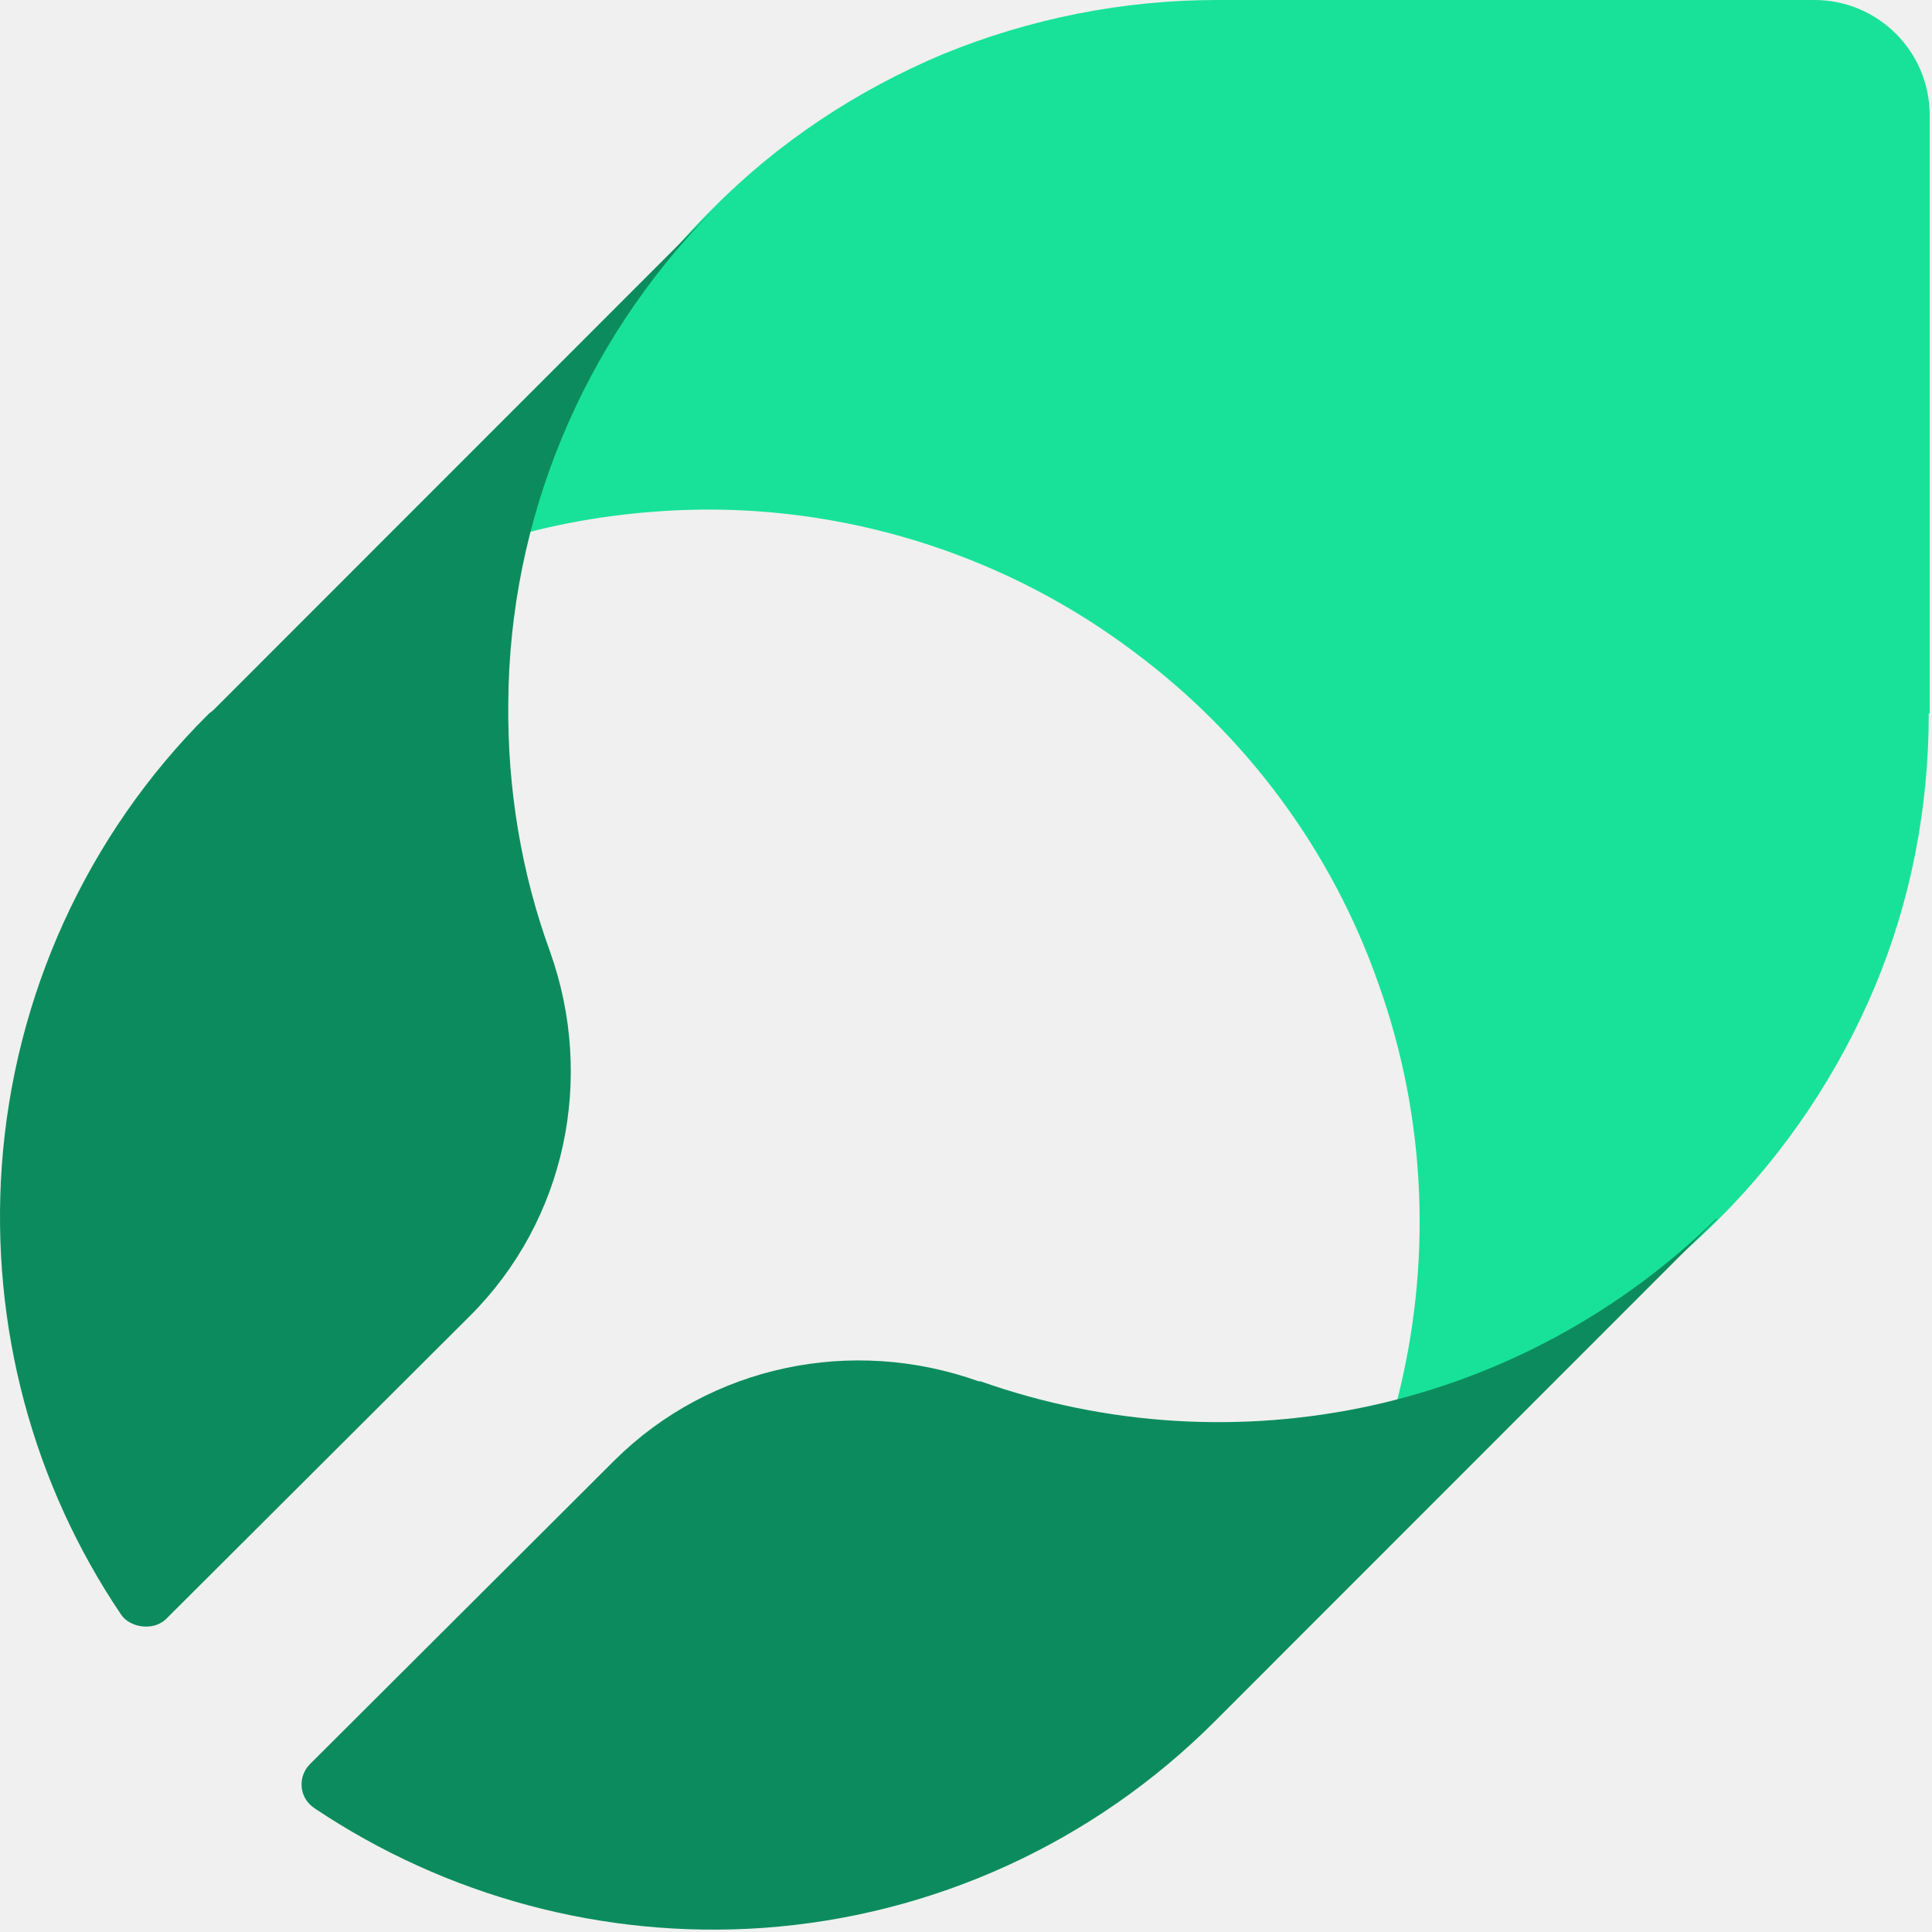
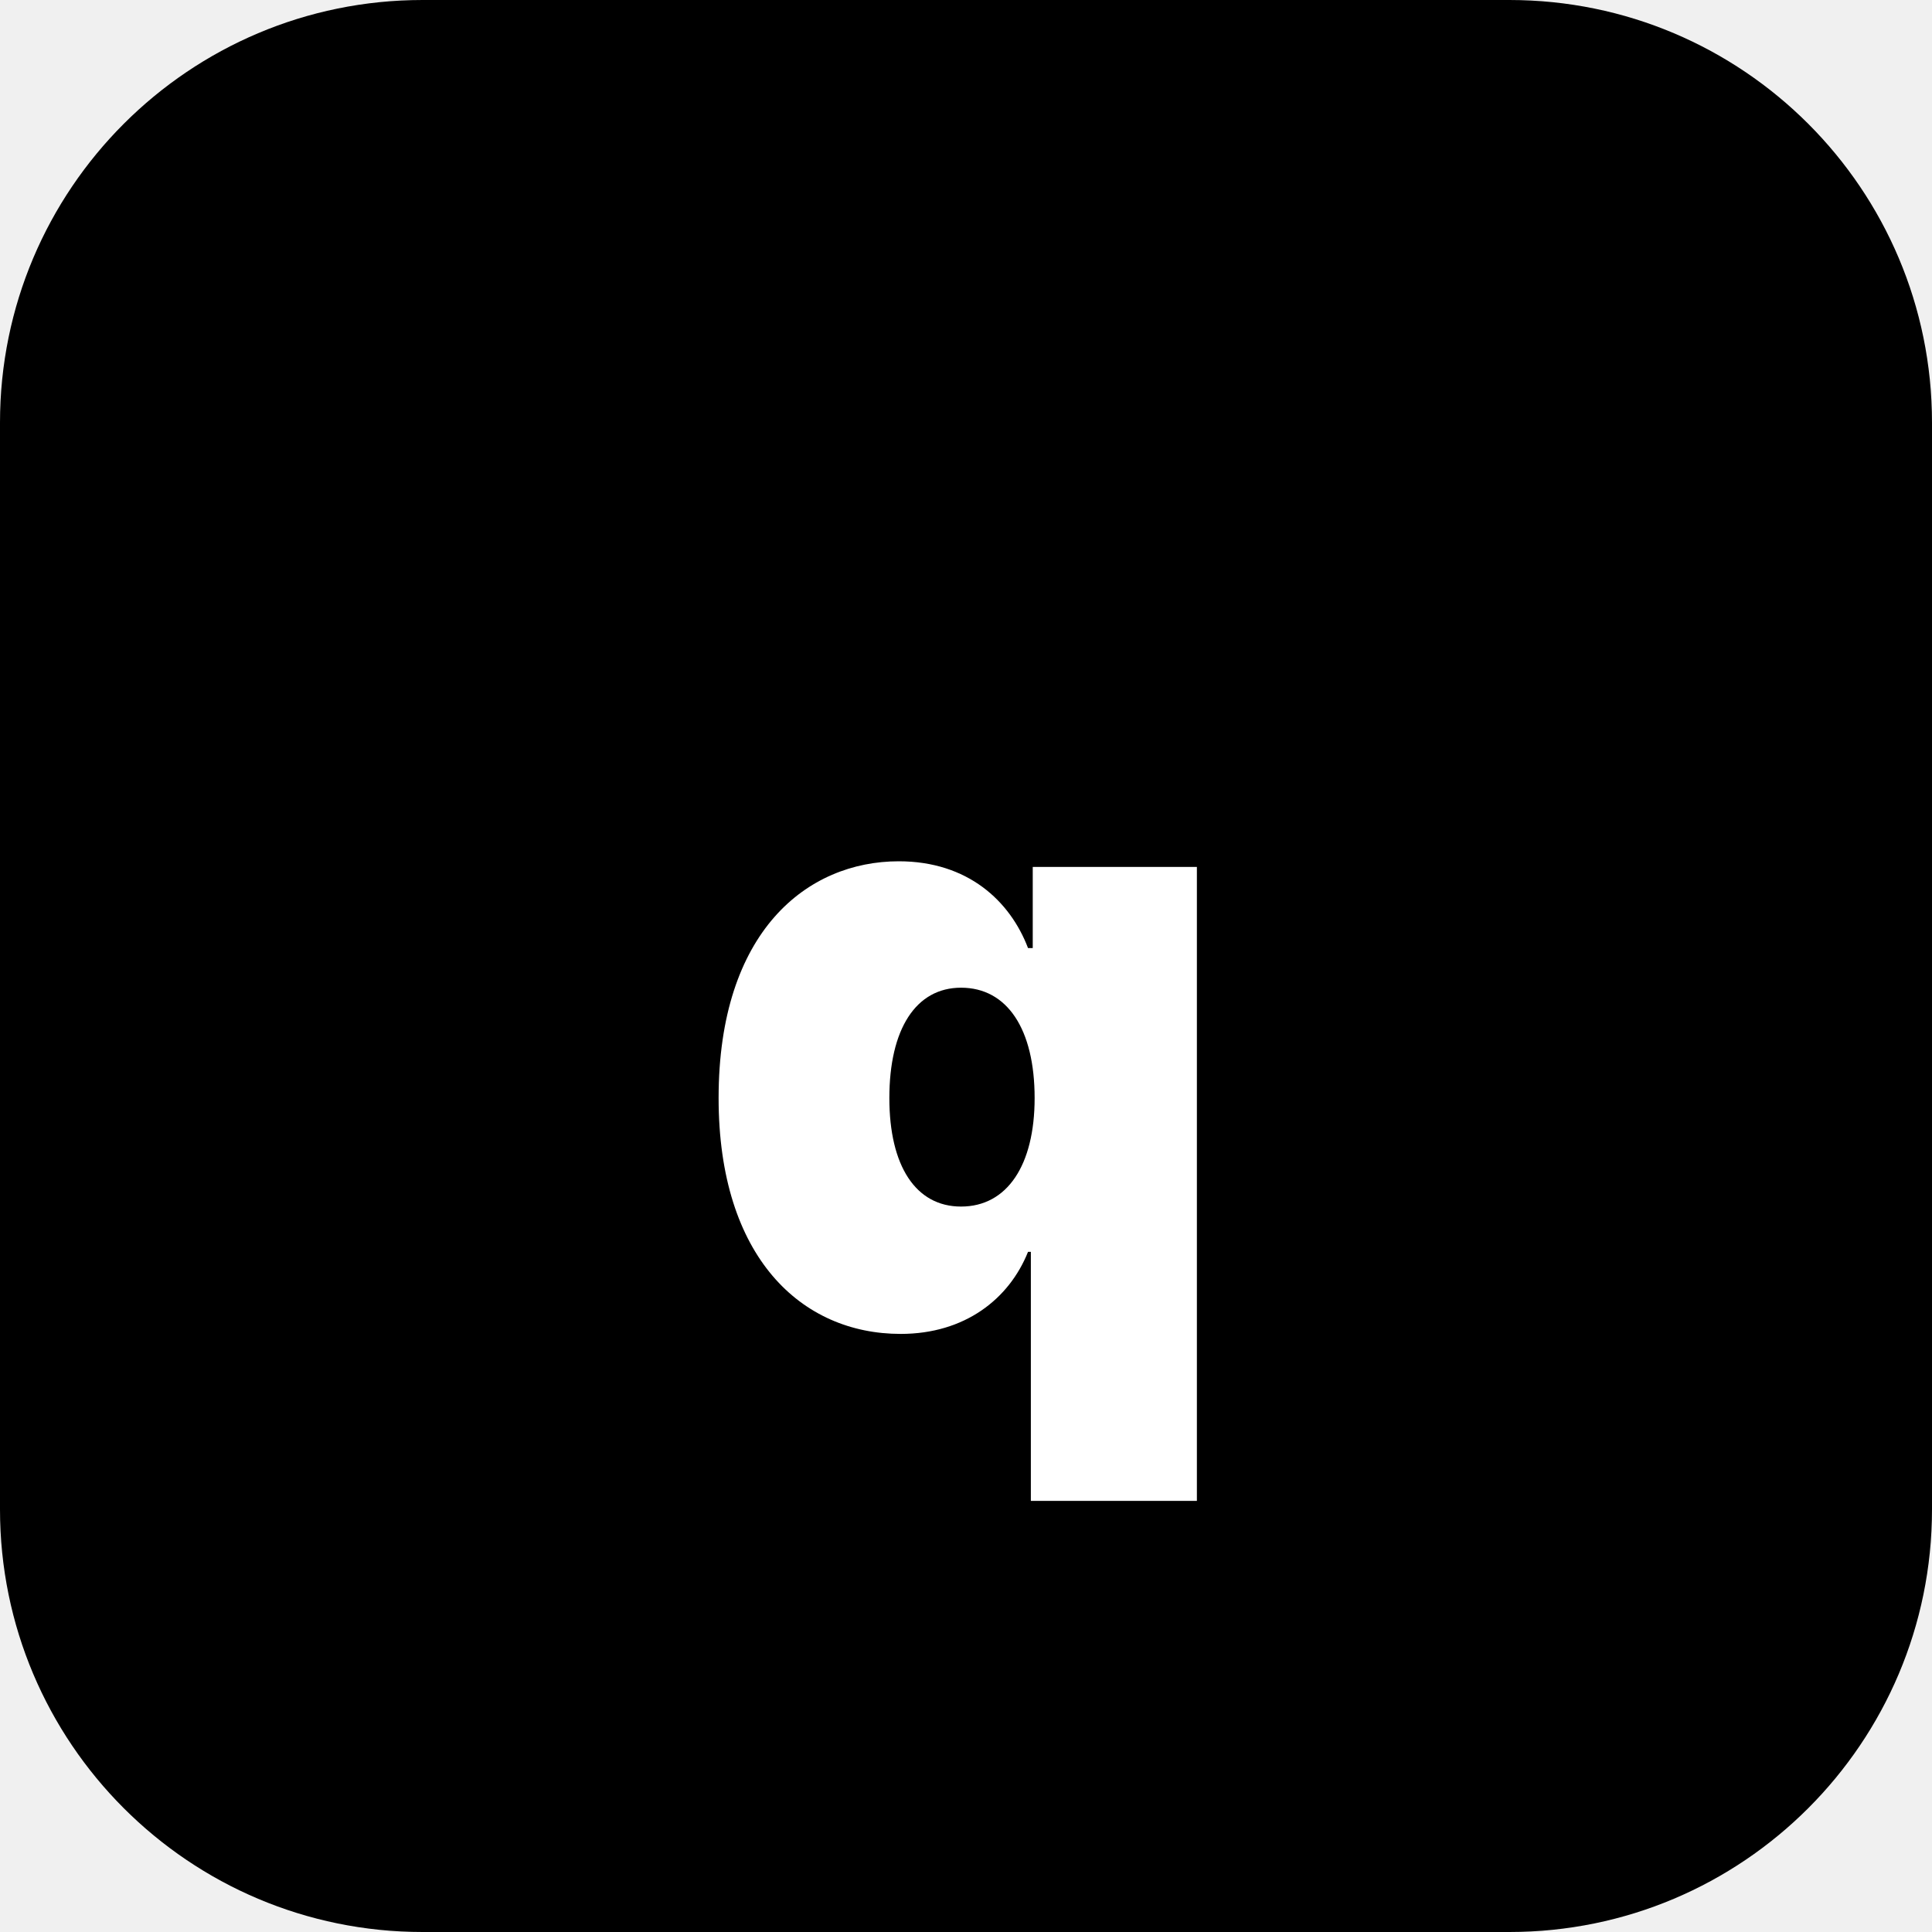
- <svg xmlns="http://www.w3.org/2000/svg" width="502" height="502" viewBox="0 0 502 502" fill="none">
-   <path d="M501.402 185.33V29.962C501.402 13.29 487.876 0 471.453 0H316.156C291.763 0 267.611 4.832 245.15 14.014C222.689 23.438 202.16 36.969 185.012 54.367L183.804 55.575C161.101 78.53 144.92 107.042 136.708 138.454C151.441 134.588 166.656 132.655 181.871 132.413C222.447 131.93 262.298 144.978 294.661 169.383C323.885 191.13 346.104 221.092 358.18 255.645C370.739 290.681 372.188 328.859 362.769 364.862C393.925 356.647 422.666 340.457 445.611 317.744L446.818 316.536C463.966 299.38 477.732 278.841 487.151 256.37C496.571 233.898 501.16 209.735 501.16 185.33H501.402Z" fill="#18E299" />
-   <path d="M132.071 182.706C132.312 135.044 151.32 89.307 184.764 55.125L55.557 184.391C55.076 184.873 54.594 185.113 54.113 185.595C22.593 216.888 3.586 258.774 0.458 303.066C-2.43 344.47 8.397 385.392 31.496 419.575C33.699 422.835 39.677 423.907 43.046 420.778L122.206 341.822C146.989 317.028 154.689 280.198 142.899 247.219C135.44 226.758 131.831 204.852 132.071 182.706Z" fill="#0C8C5E" />
-   <path d="M446.067 316.547C421.284 340.86 390.245 357.71 356.56 365.172C322.634 372.635 287.506 370.468 254.783 358.914C254.783 358.914 254.542 358.914 254.301 358.914C221.338 347.118 184.525 354.821 159.742 379.375L80.581 458.331C77.212 461.701 77.694 467.238 81.784 469.885C115.95 492.754 156.855 503.827 198.24 500.938C242.512 497.809 284.137 478.792 315.656 447.258L316.859 446.054L446.067 316.788V316.547Z" fill="#0C8C5E" />
+ <svg xmlns="http://www.w3.org/2000/svg" width="32" height="32" viewBox="0 0 32 32" fill="none">
+   <rect width="32" height="32" rx="7" fill="#000000" />
+   <text x="16" y="22" font-family="Poppins, Inter, system-ui, sans-serif" font-size="14" font-weight="900" fill="#FFFFFF" text-anchor="middle" letter-spacing="-0.02em">q</text>
</svg>
